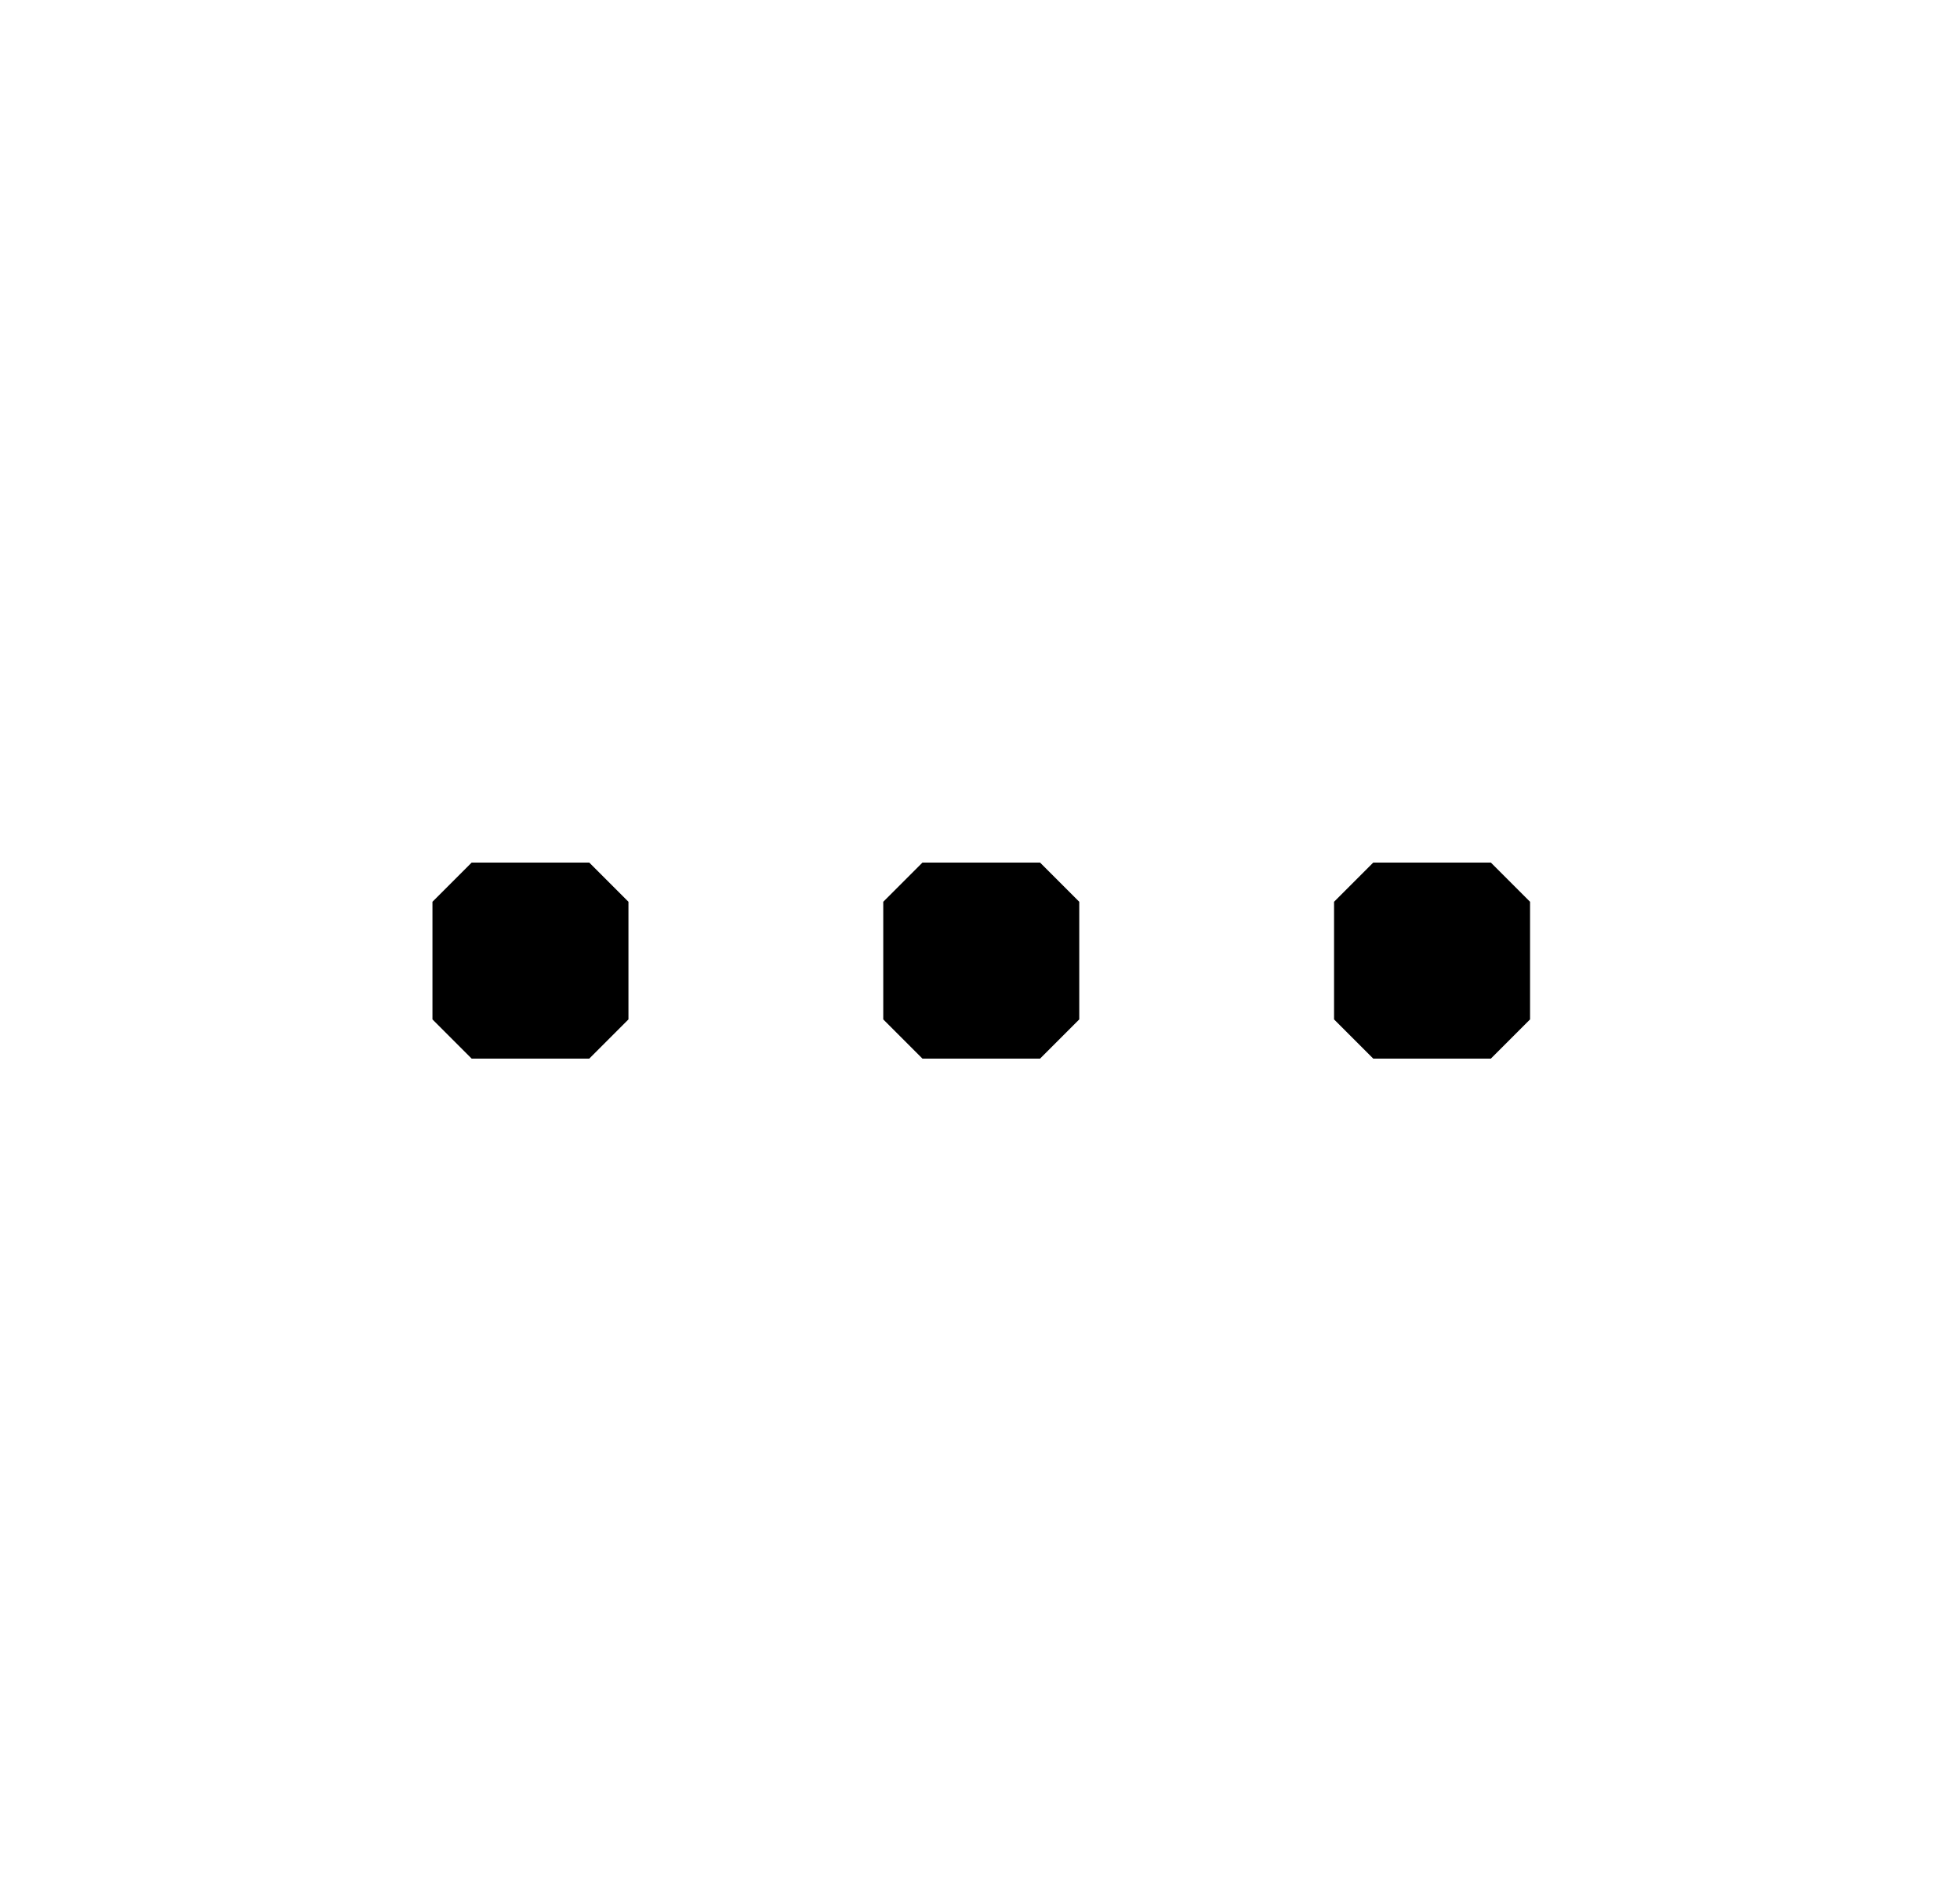
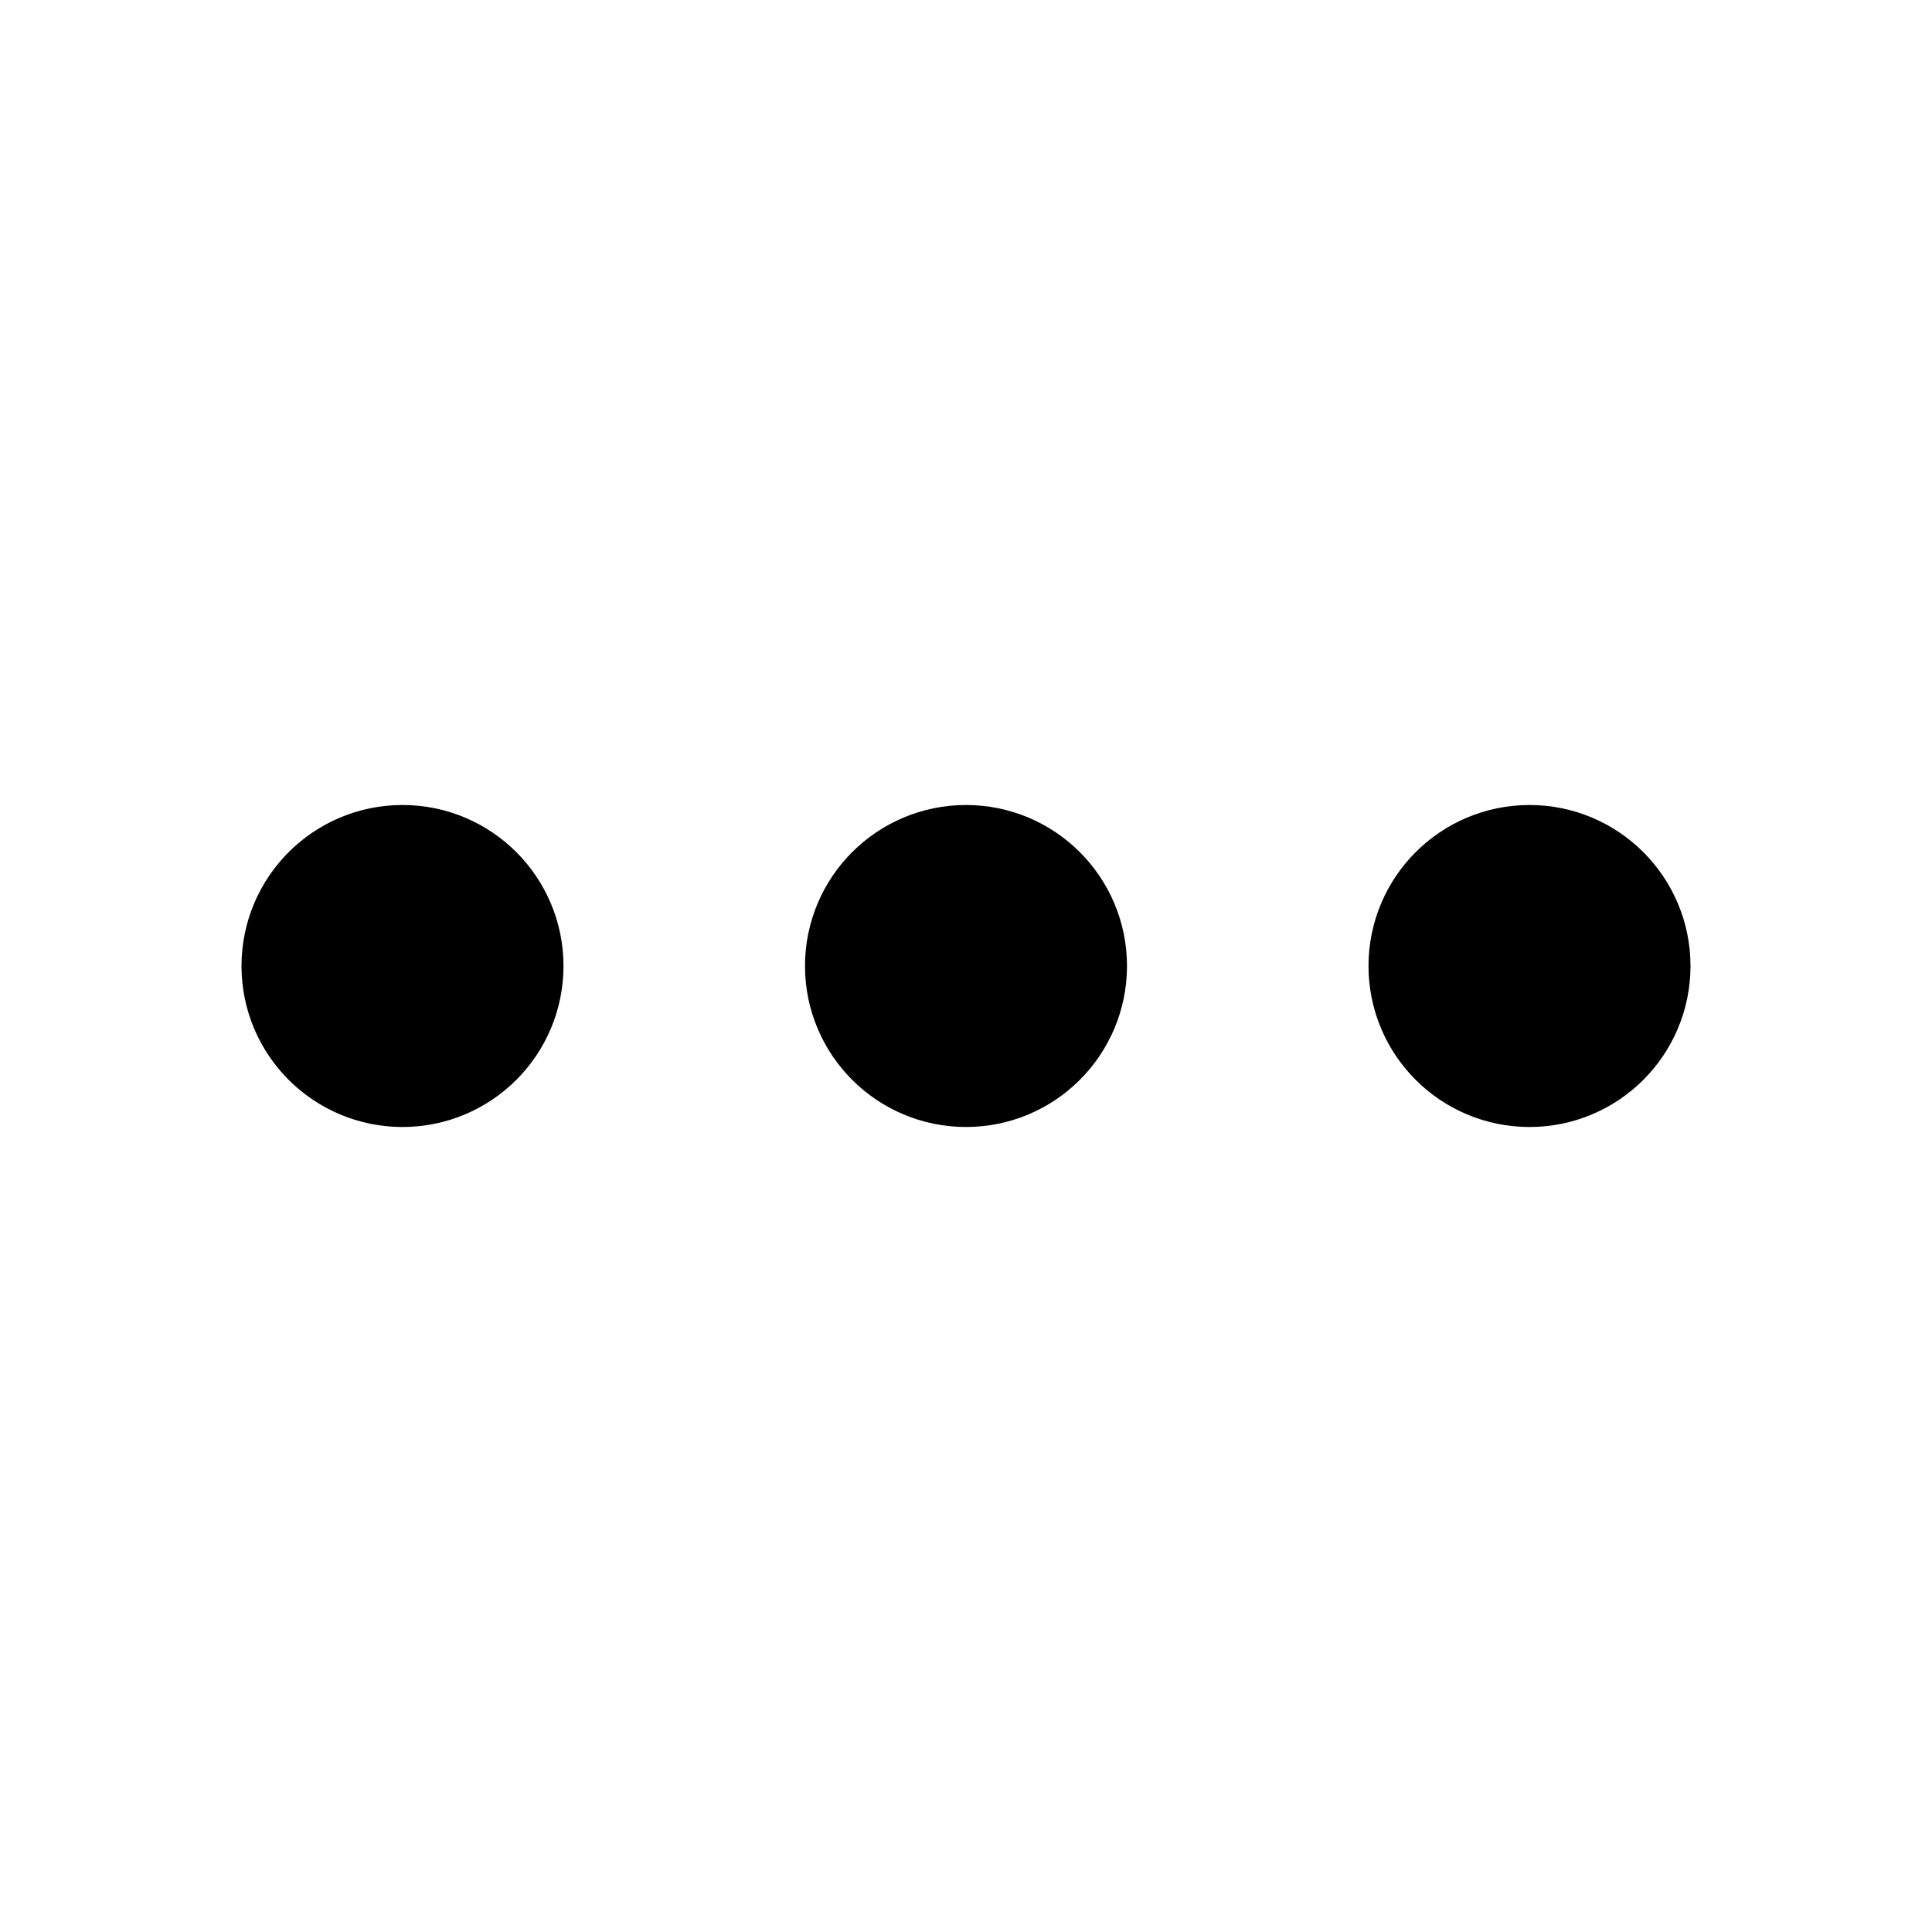
- <svg xmlns="http://www.w3.org/2000/svg" width="25" height="24" viewBox="0 0 25 24" fill="none">
-   <path fill-rule="evenodd" clip-rule="evenodd" d="M7.516 11H6.016L5.516 11.5V13L6.016 13.5H7.516L8.016 13V11.5L7.516 11ZM13.266 11H11.766L11.266 11.5V13L11.766 13.5H13.266L13.766 13V11.5L13.266 11ZM17.516 11H19.016L19.516 11.5V13L19.016 13.5H17.516L17.016 13V11.5L17.516 11Z" fill="black" />
+ <svg xmlns="http://www.w3.org/2000/svg" class="lucide lucide-ellipsis" width="24" height="24" viewBox="0 0 24 24" fill="none" stroke="currentColor" stroke-width="2" stroke-linecap="round" stroke-linejoin="round">
+   <circle cx="12" cy="12" r="1" />
+   <circle cx="19" cy="12" r="1" />
+   <circle cx="5" cy="12" r="1" />
</svg>
